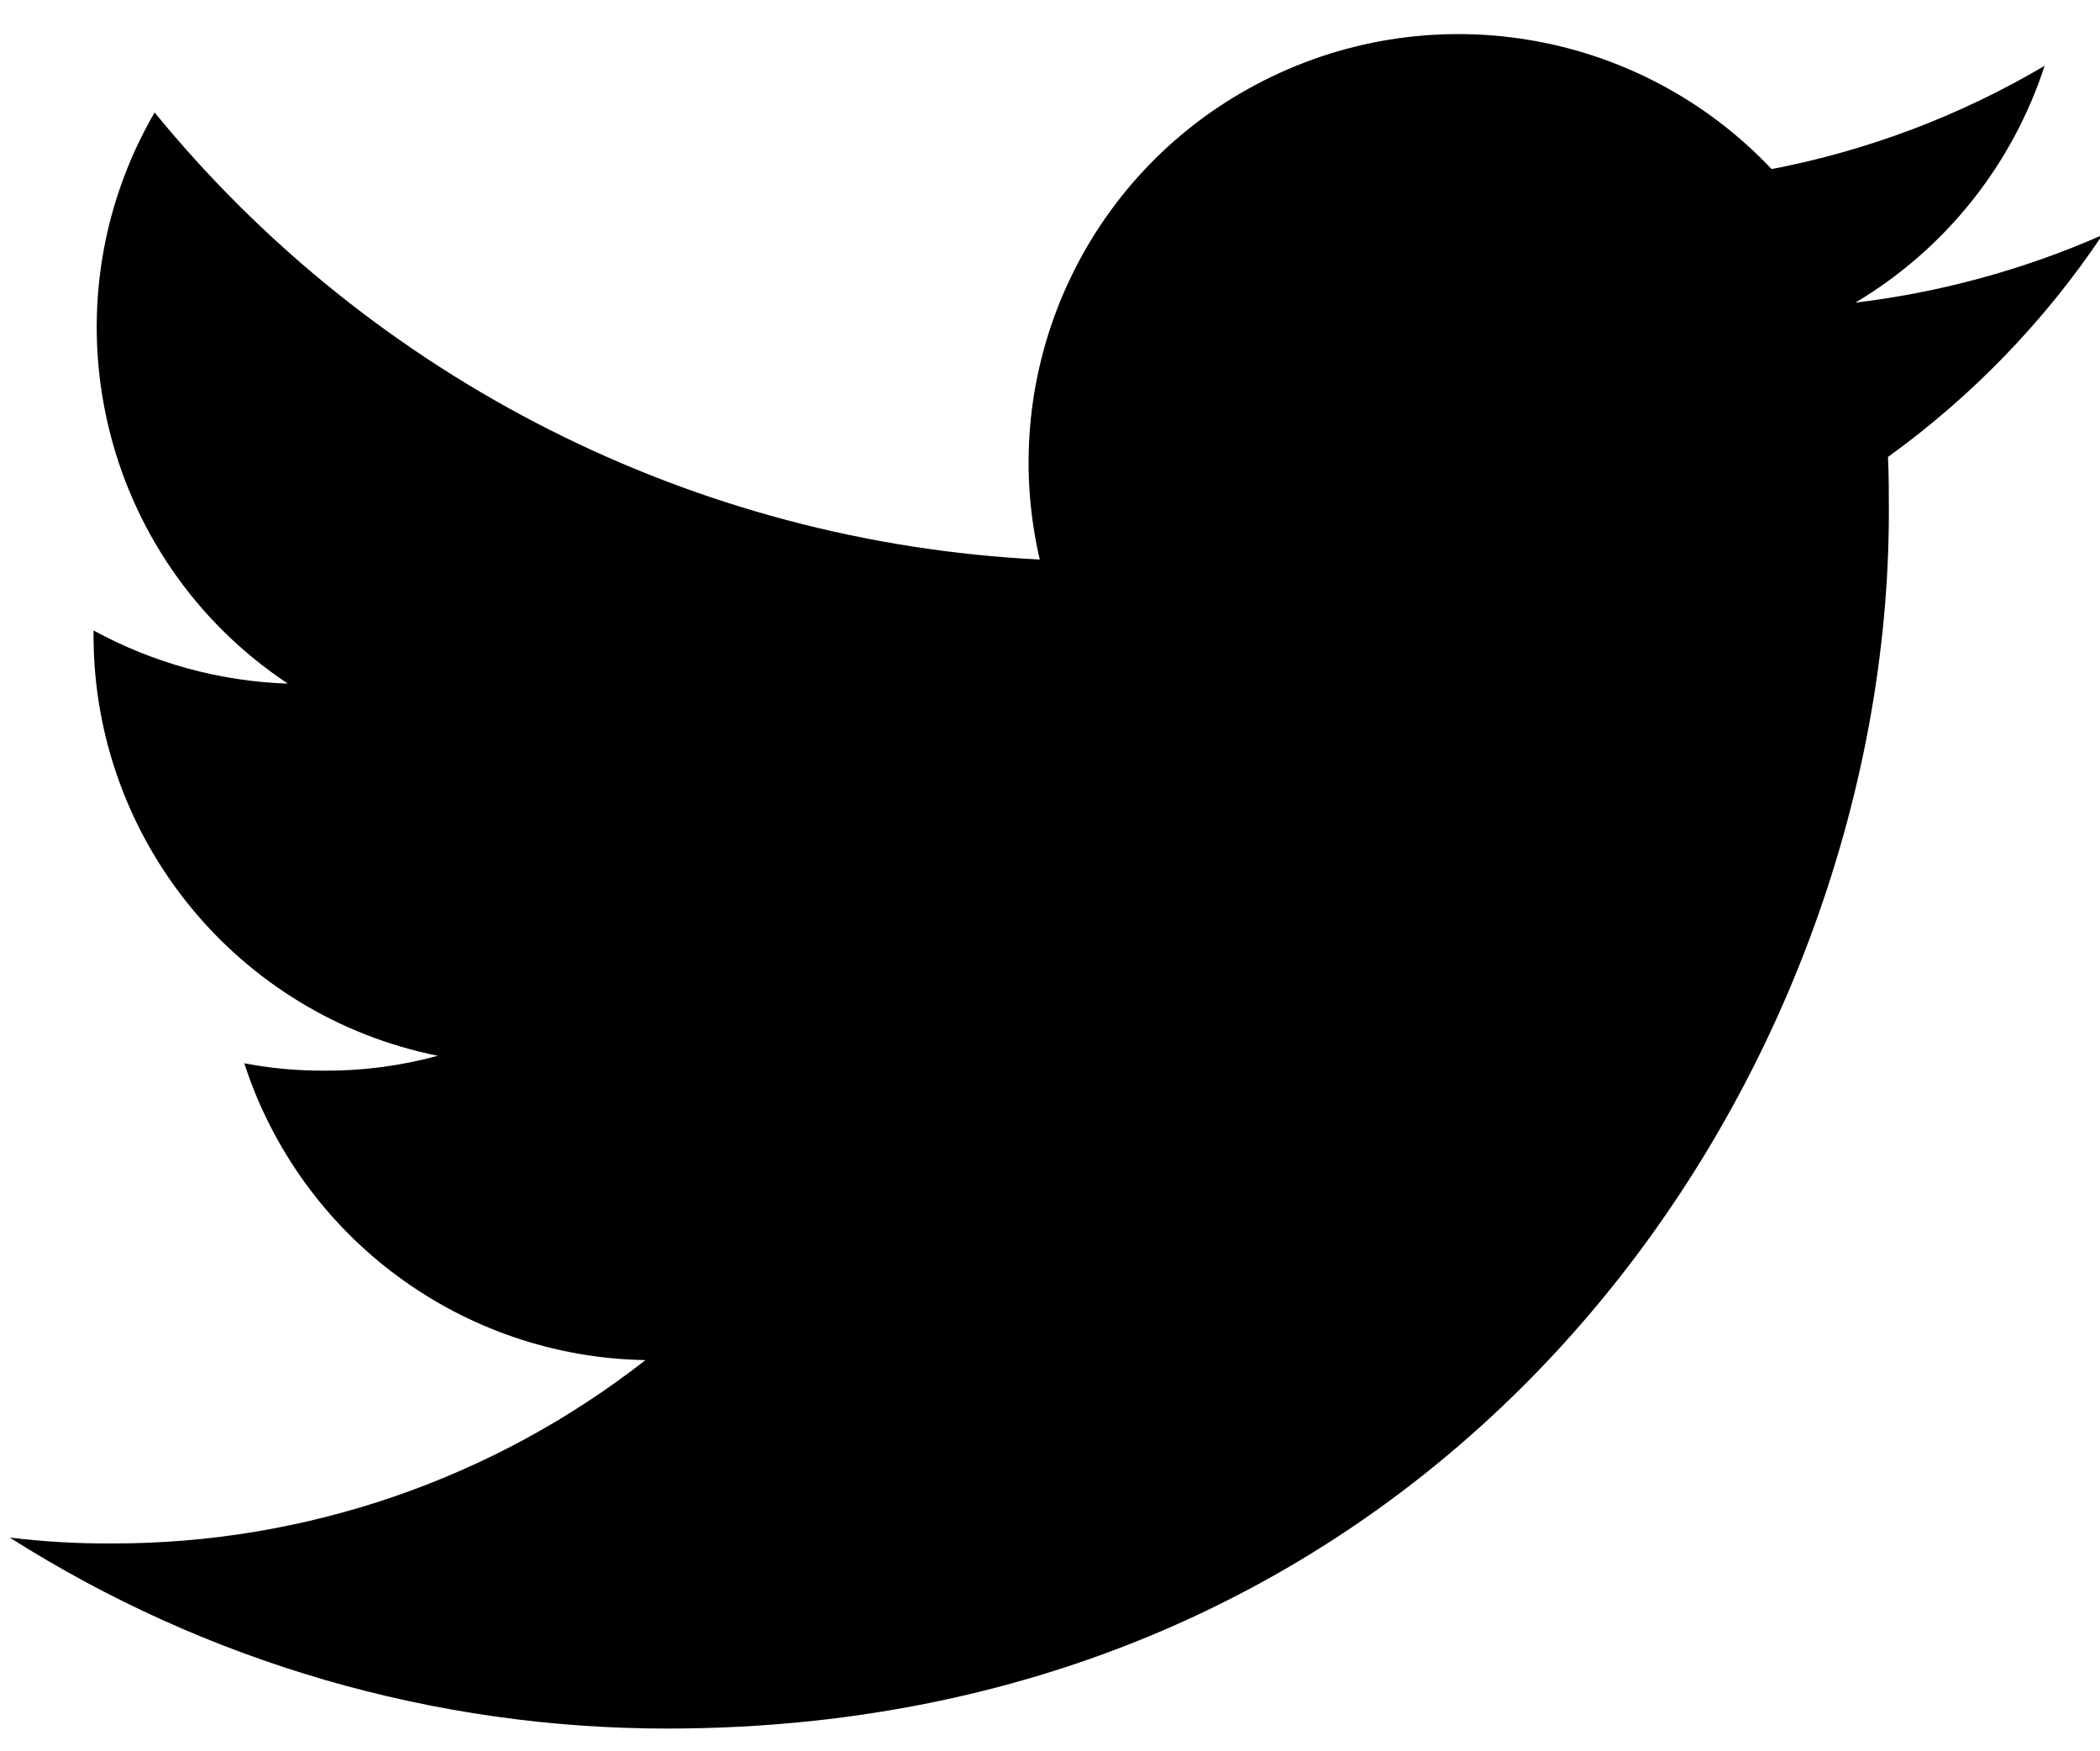
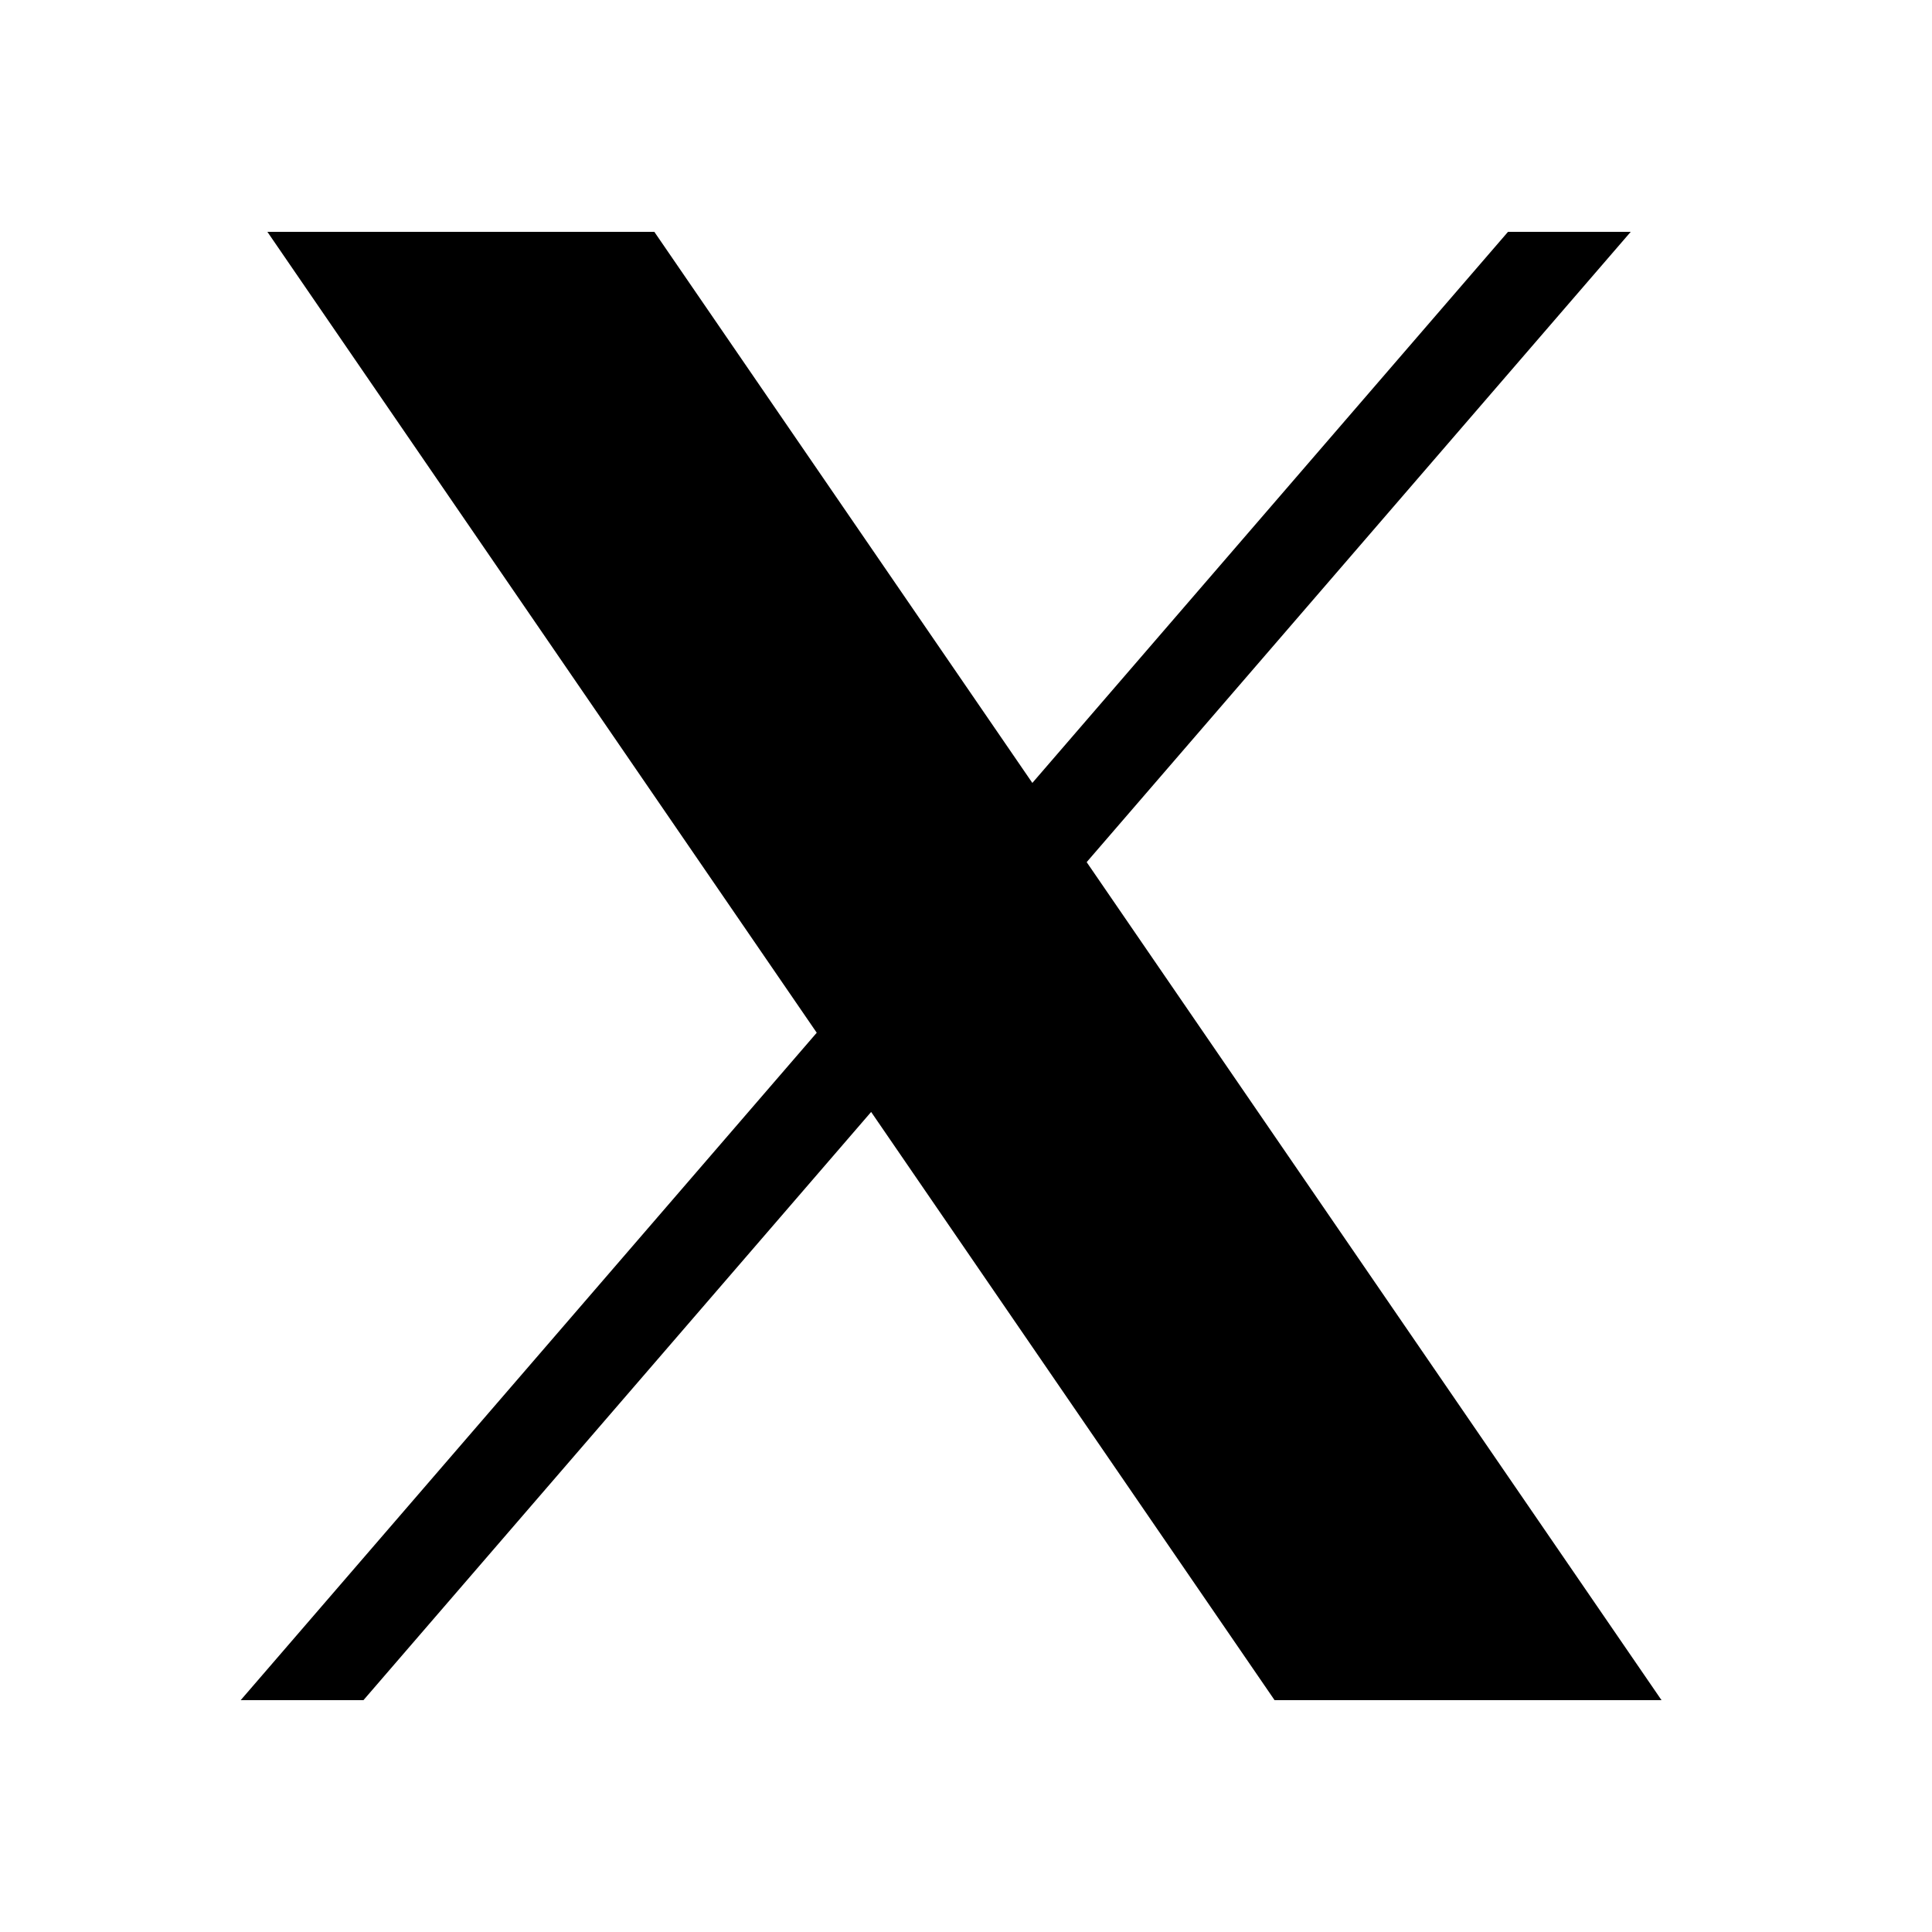
- <svg xmlns="http://www.w3.org/2000/svg" viewBox="0 0 24 20">
-   <path fill-rule="evenodd" d="M7.624 19.75c9.025 0 13.963-7.45 13.963-13.9 0-.209 0-.42-.01-.629a9.972 9.972 0 0 0 2.45-2.535 9.981 9.981 0 0 1-2.823.772A4.92 4.92 0 0 0 23.367.752a9.757 9.757 0 0 1-3.12 1.18A4.925 4.925 0 0 0 14.35.969a4.887 4.887 0 0 0-2.467 5.424A13.957 13.957 0 0 1 1.767 1.285 4.887 4.887 0 0 0 3.29 7.811a4.981 4.981 0 0 1-2.221-.608v.067a4.901 4.901 0 0 0 3.934 4.793 4.805 4.805 0 0 1-1.293.17 4.795 4.795 0 0 1-.918-.084 4.905 4.905 0 0 0 4.585 3.391 9.871 9.871 0 0 1-6.099 2.095c-.39.002-.779-.02-1.166-.067a14.006 14.006 0 0 0 7.513 2.182z" />
+ <svg xmlns="http://www.w3.org/2000/svg" x="0px" y="0px" width="100" height="100" viewBox="0 0 50 50">
+   <path d="M 6.92 6 L 21.137 26.727 L 6.229 44 L 9.406 44 L 22.545 28.777 L 32.986 44 L 43 44 L 28.123 22.312 L 42.203 6 L 39.027 6 L 26.717 20.262 L 16.934 6 L 6.92 6 z" />
</svg>
